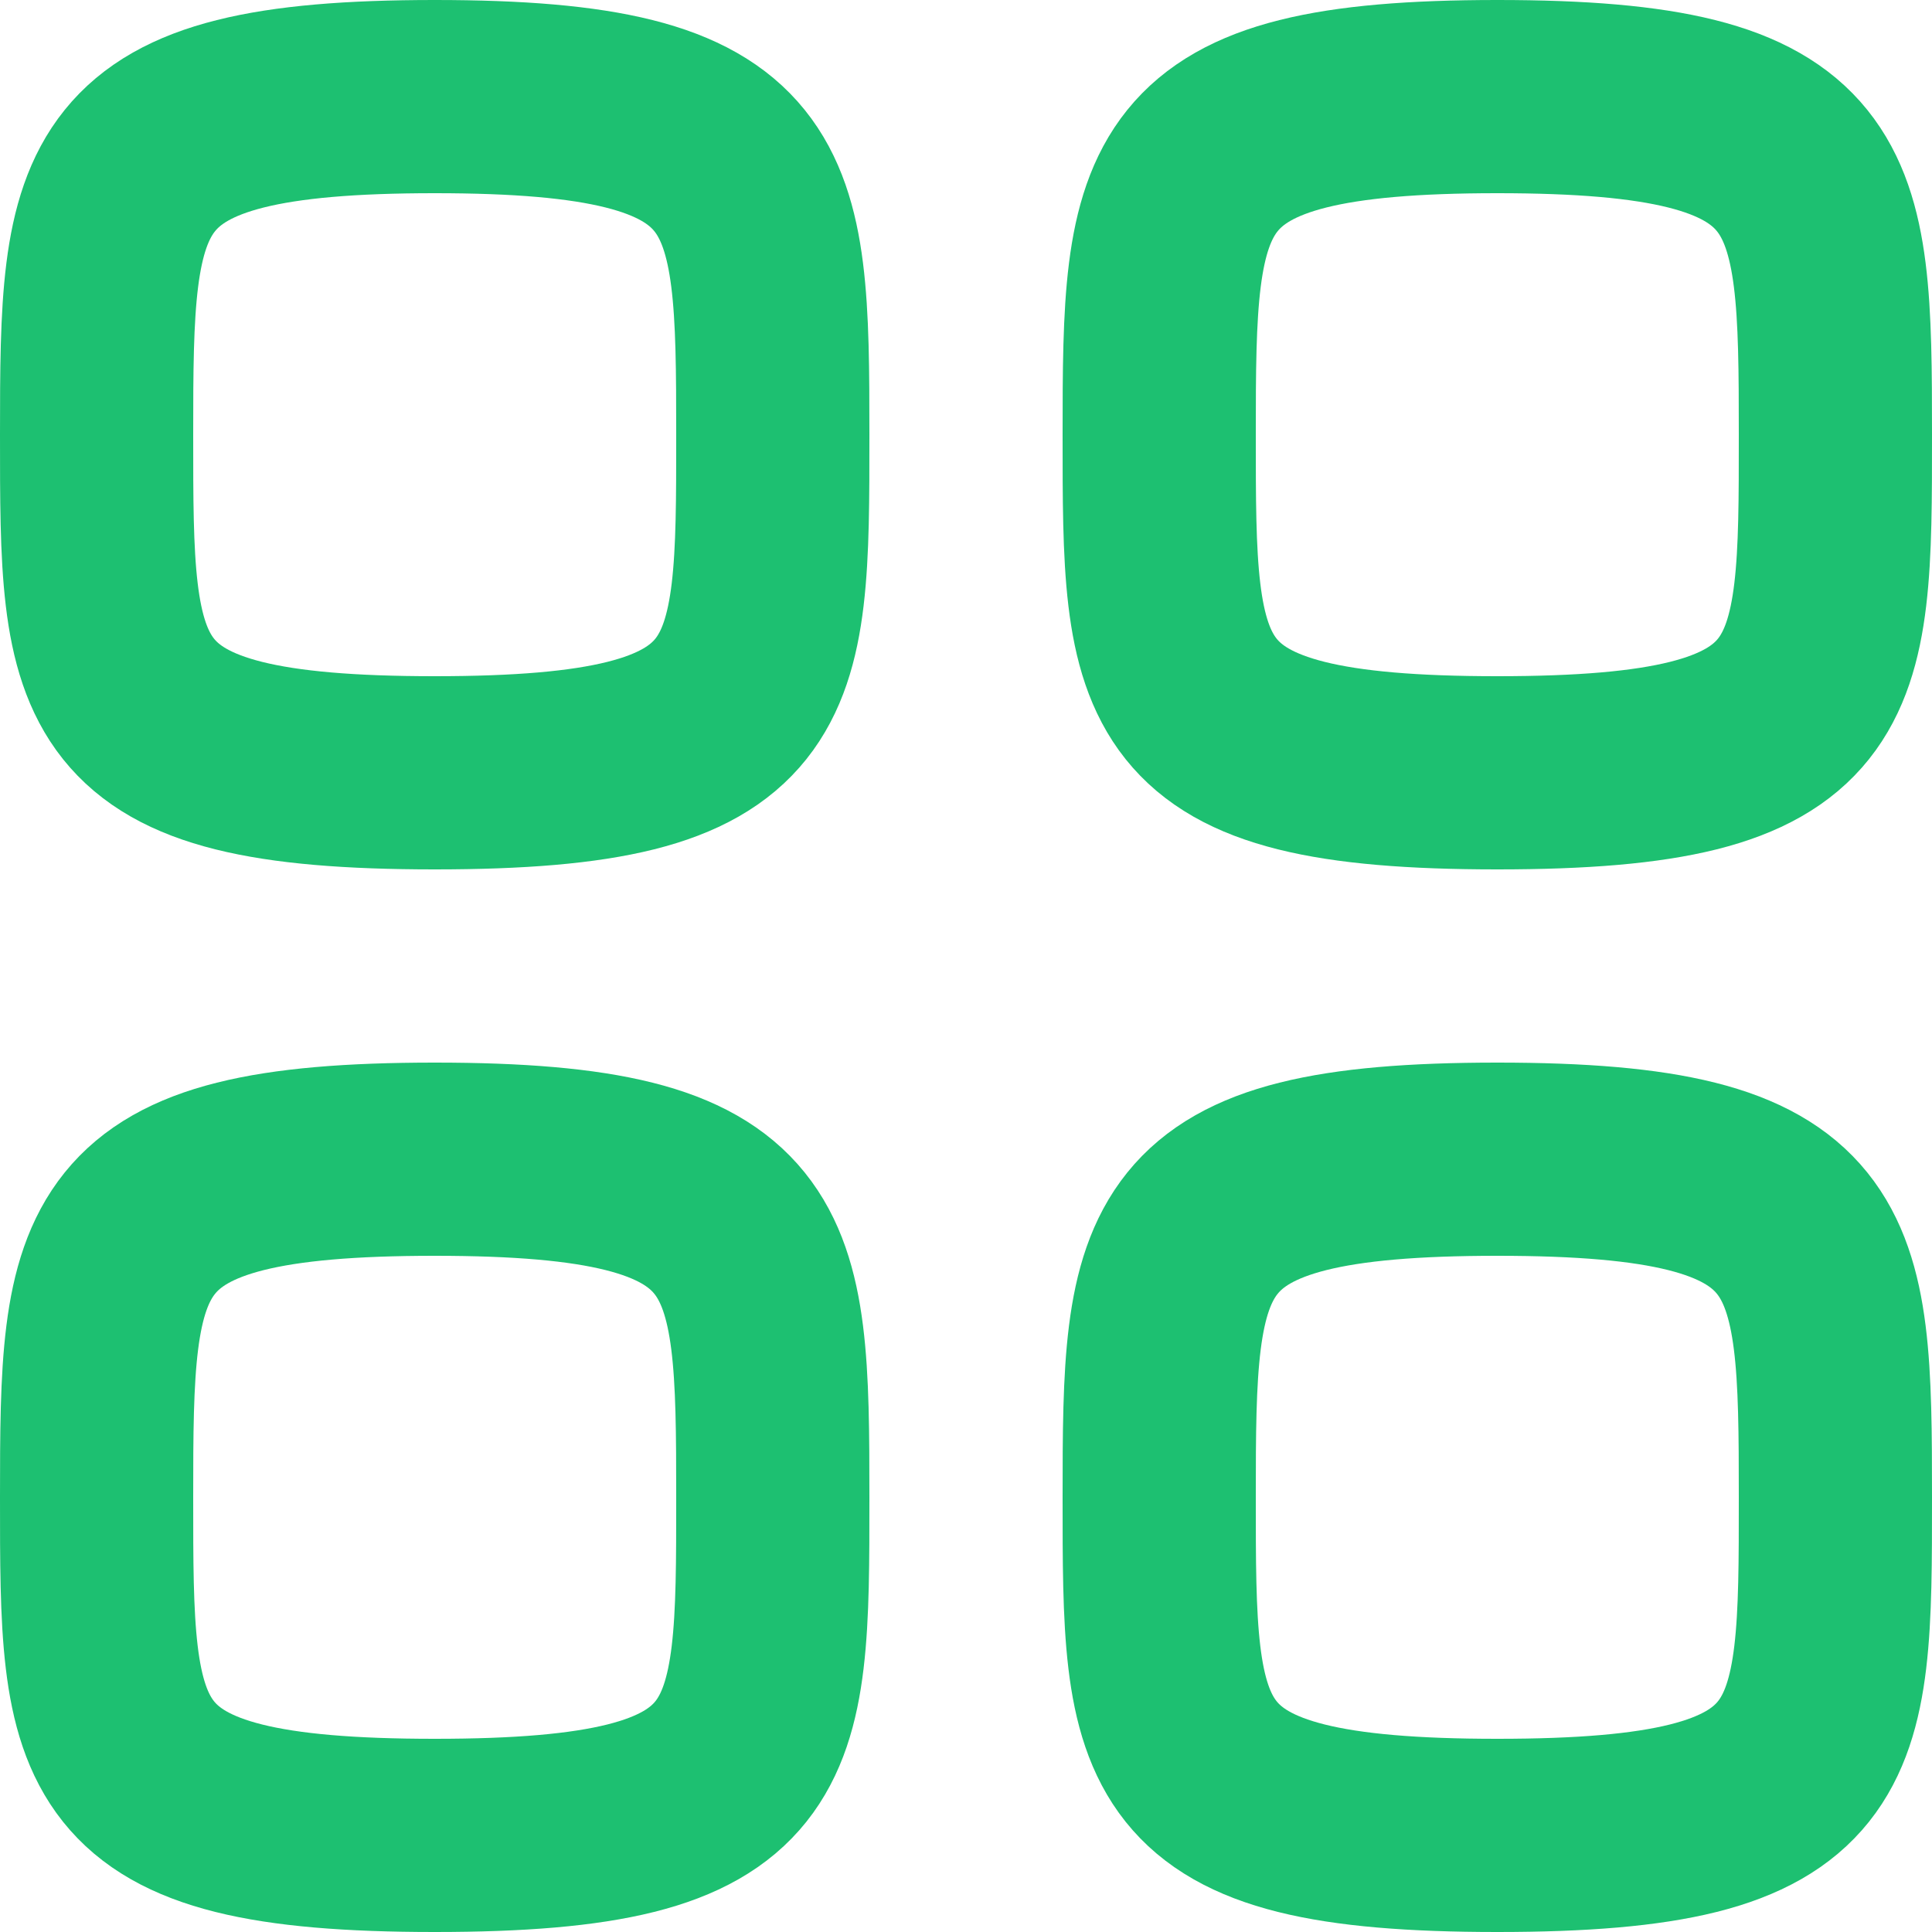
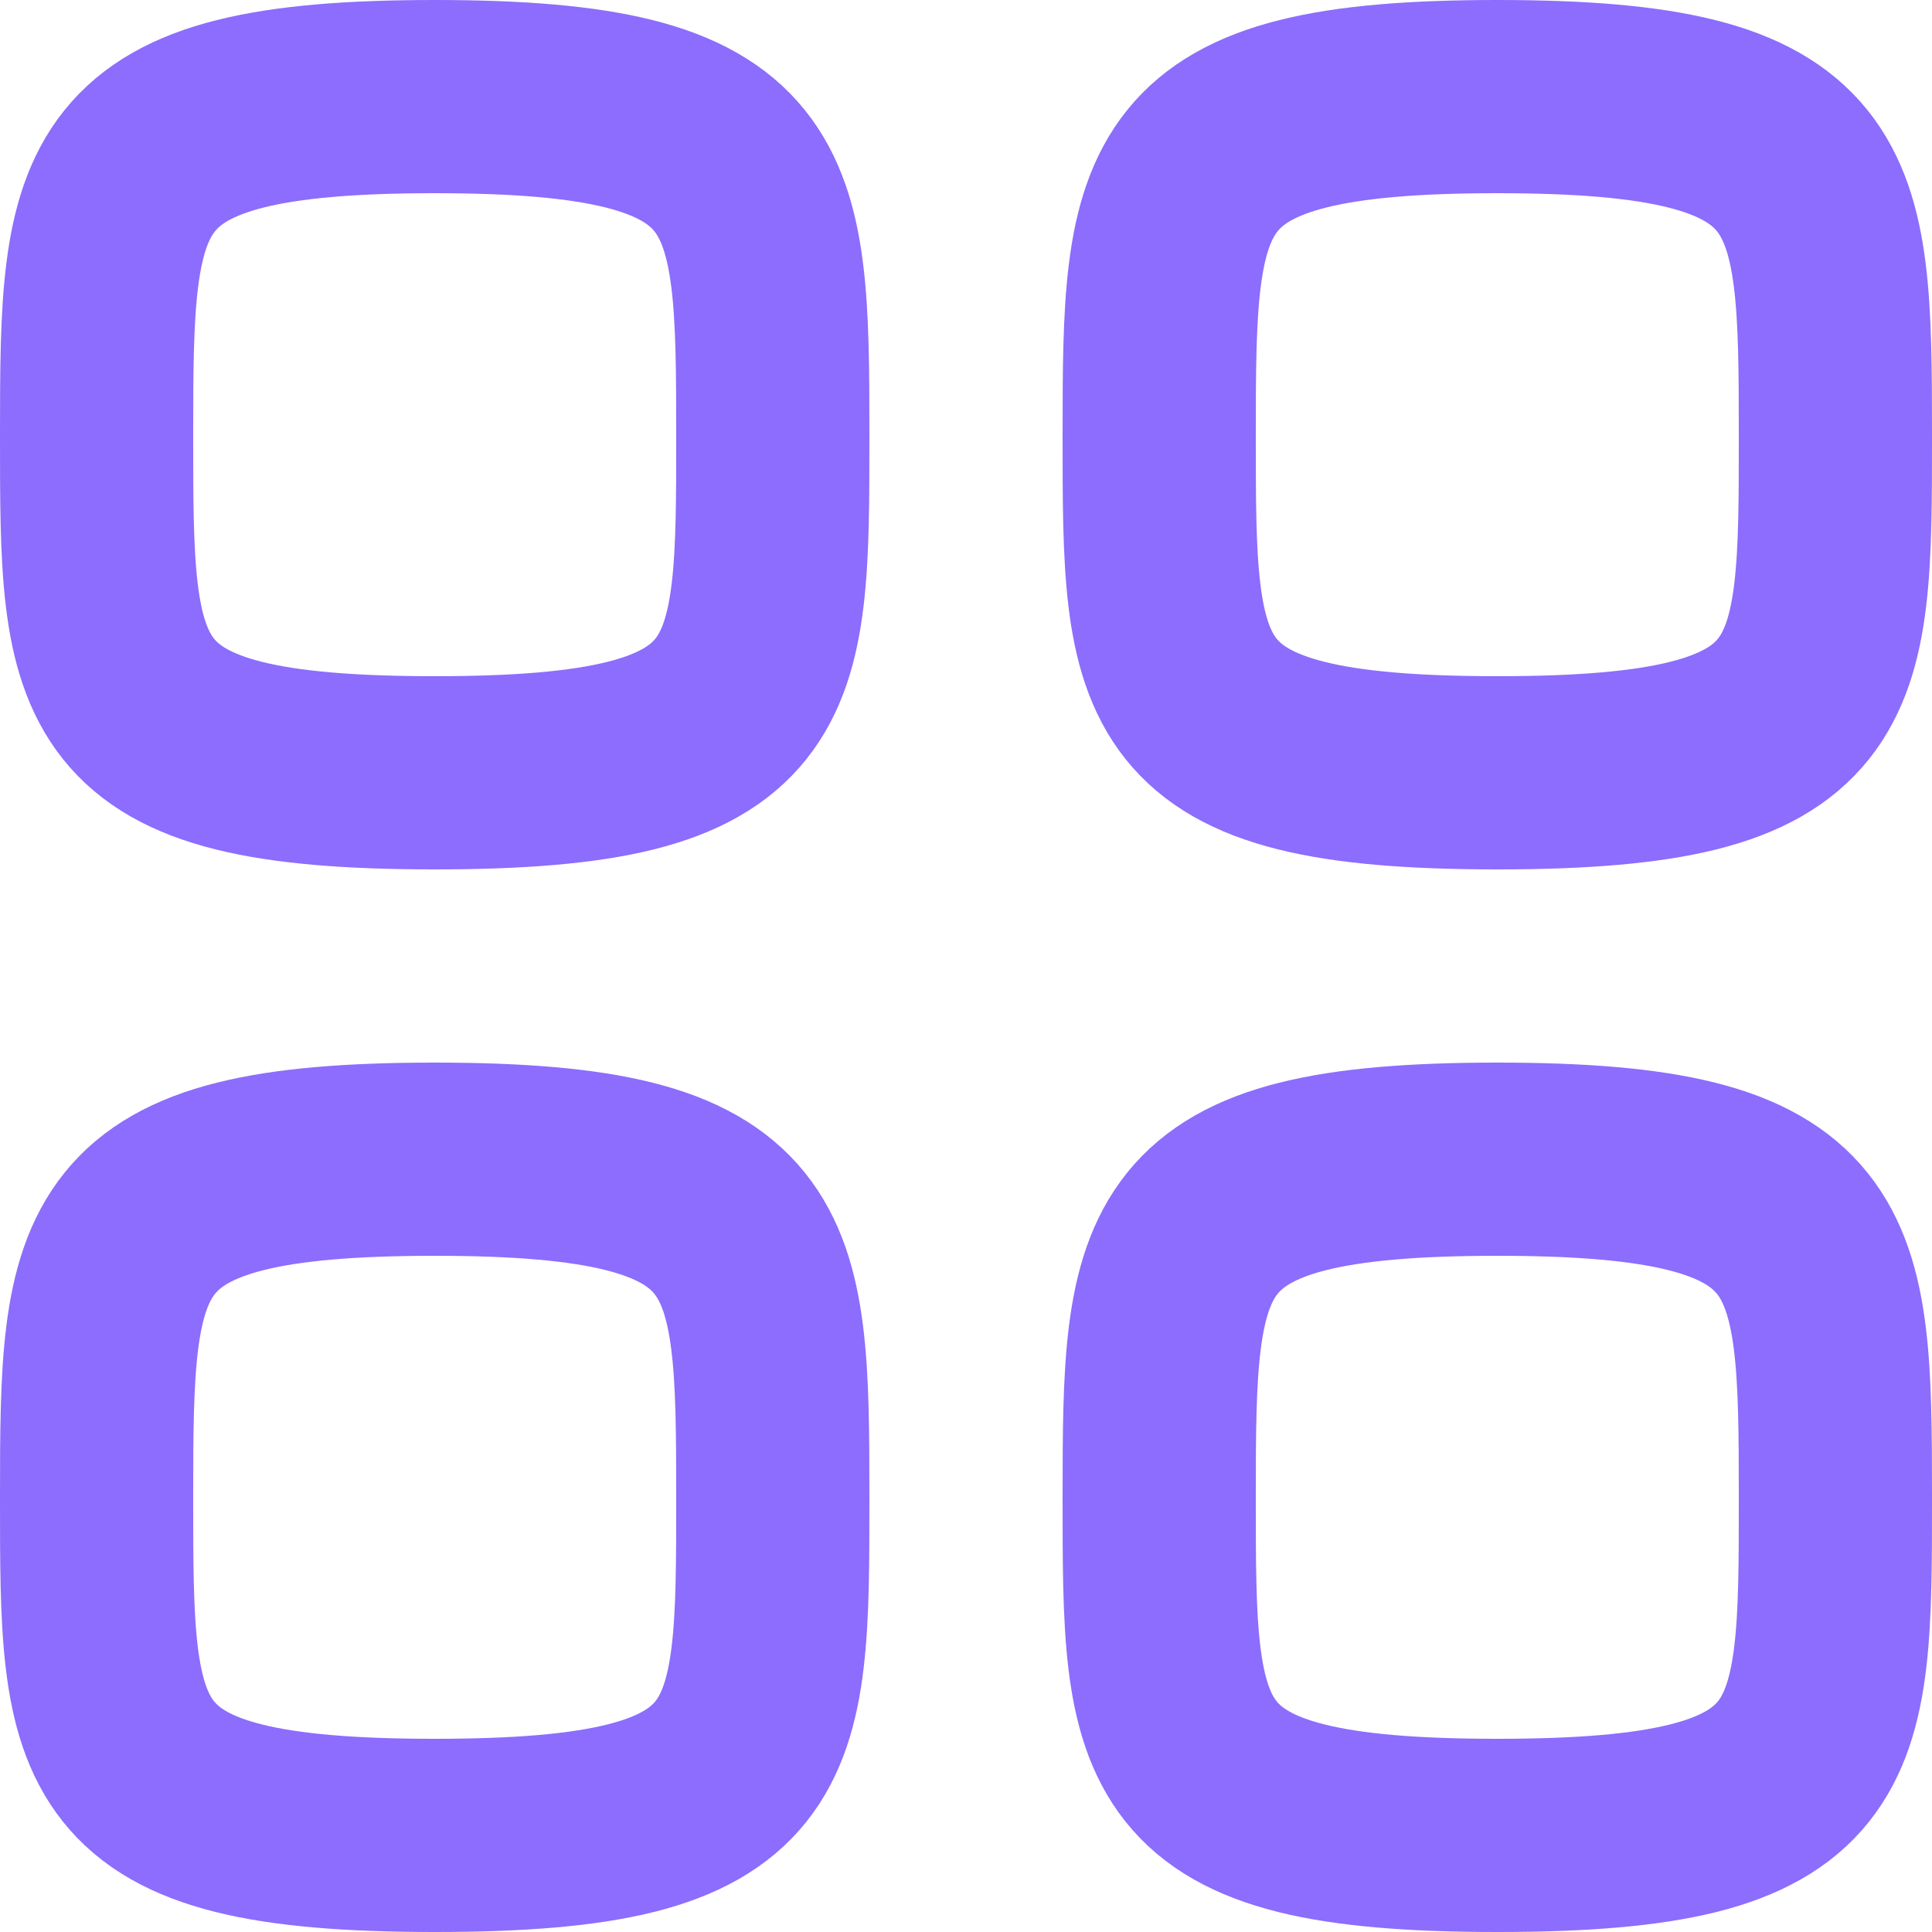
<svg xmlns="http://www.w3.org/2000/svg" width="20" height="20" viewBox="0 0 20 20" fill="none">
-   <path fill-rule="evenodd" clip-rule="evenodd" d="M1 4.5C1 1.875 1.028 1 4.5 1C7.972 1 8 1.875 8 4.5C8 7.125 8.011 8 4.5 8C0.989 8 1 7.125 1 4.5Z" stroke="#1DC071" stroke-width="2" stroke-linecap="round" stroke-linejoin="round" />
-   <path fill-rule="evenodd" clip-rule="evenodd" d="M12 4.5C12 1.875 12.028 1 15.5 1C18.972 1 19 1.875 19 4.5C19 7.125 19.011 8 15.5 8C11.989 8 12 7.125 12 4.5Z" stroke="#1DC071" stroke-width="2" stroke-linecap="round" stroke-linejoin="round" />
-   <path fill-rule="evenodd" clip-rule="evenodd" d="M1 15.5C1 12.875 1.028 12 4.5 12C7.972 12 8 12.875 8 15.5C8 18.125 8.011 19 4.5 19C0.989 19 1 18.125 1 15.5Z" stroke="#1DC071" stroke-width="2" stroke-linecap="round" stroke-linejoin="round" />
-   <path fill-rule="evenodd" clip-rule="evenodd" d="M12 15.5C12 12.875 12.028 12 15.5 12C18.972 12 19 12.875 19 15.5C19 18.125 19.011 19 15.5 19C11.989 19 12 18.125 12 15.5Z" stroke="#1DC071" stroke-width="2" stroke-linecap="round" stroke-linejoin="round" />
+   <path fill-rule="evenodd" clip-rule="evenodd" d="M1 4.5C1 1.875 1.028 1 4.5 1C7.972 1 8 1.875 8 4.5C8 7.125 8.011 8 4.5 8C0.989 8 1 7.125 1 4.5Z" stroke="#8C6DFD" stroke-width="2" stroke-linecap="round" stroke-linejoin="round" />
+   <path fill-rule="evenodd" clip-rule="evenodd" d="M12 4.5C12 1.875 12.028 1 15.5 1C18.972 1 19 1.875 19 4.5C19 7.125 19.011 8 15.5 8C11.989 8 12 7.125 12 4.5Z" stroke="#8C6DFD" stroke-width="2" stroke-linecap="round" stroke-linejoin="round" />
+   <path fill-rule="evenodd" clip-rule="evenodd" d="M1 15.5C1 12.875 1.028 12 4.5 12C7.972 12 8 12.875 8 15.5C8 18.125 8.011 19 4.5 19C0.989 19 1 18.125 1 15.5Z" stroke="#8C6DFD" stroke-width="2" stroke-linecap="round" stroke-linejoin="round" />
+   <path fill-rule="evenodd" clip-rule="evenodd" d="M12 15.5C12 12.875 12.028 12 15.5 12C18.972 12 19 12.875 19 15.5C19 18.125 19.011 19 15.5 19C11.989 19 12 18.125 12 15.5Z" stroke="#8C6DFD" stroke-width="2" stroke-linecap="round" stroke-linejoin="round" />
</svg>
